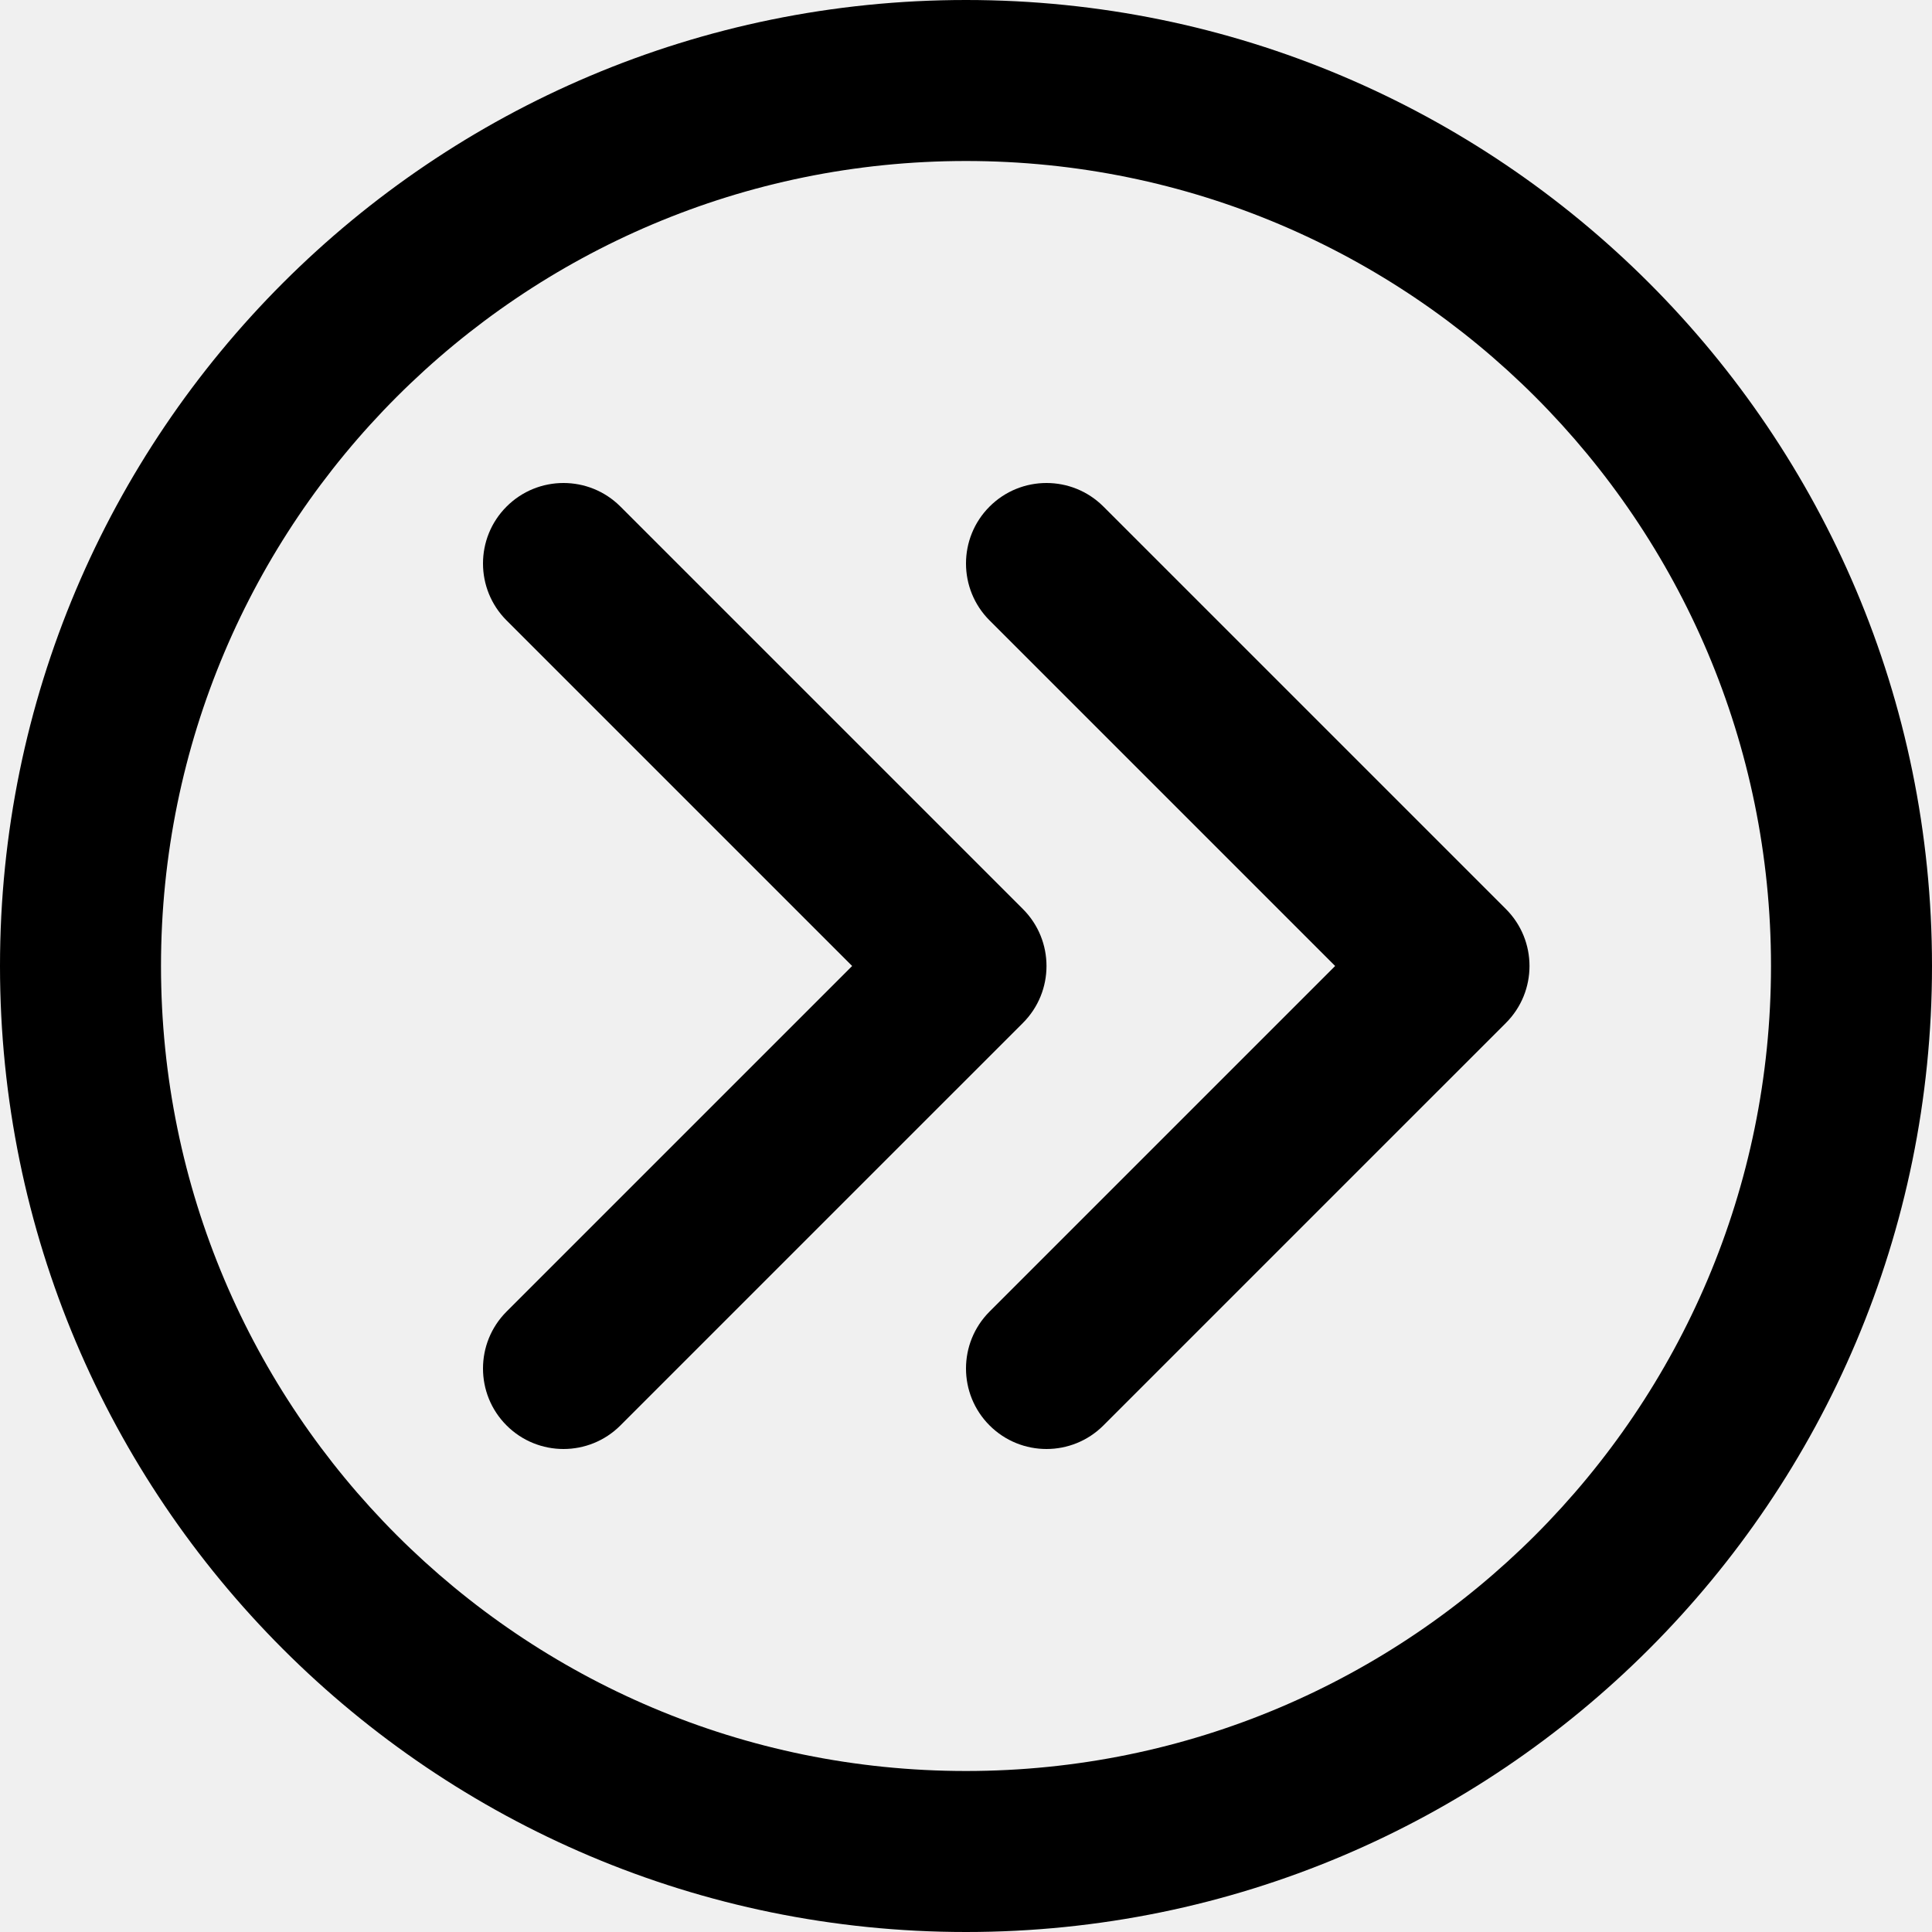
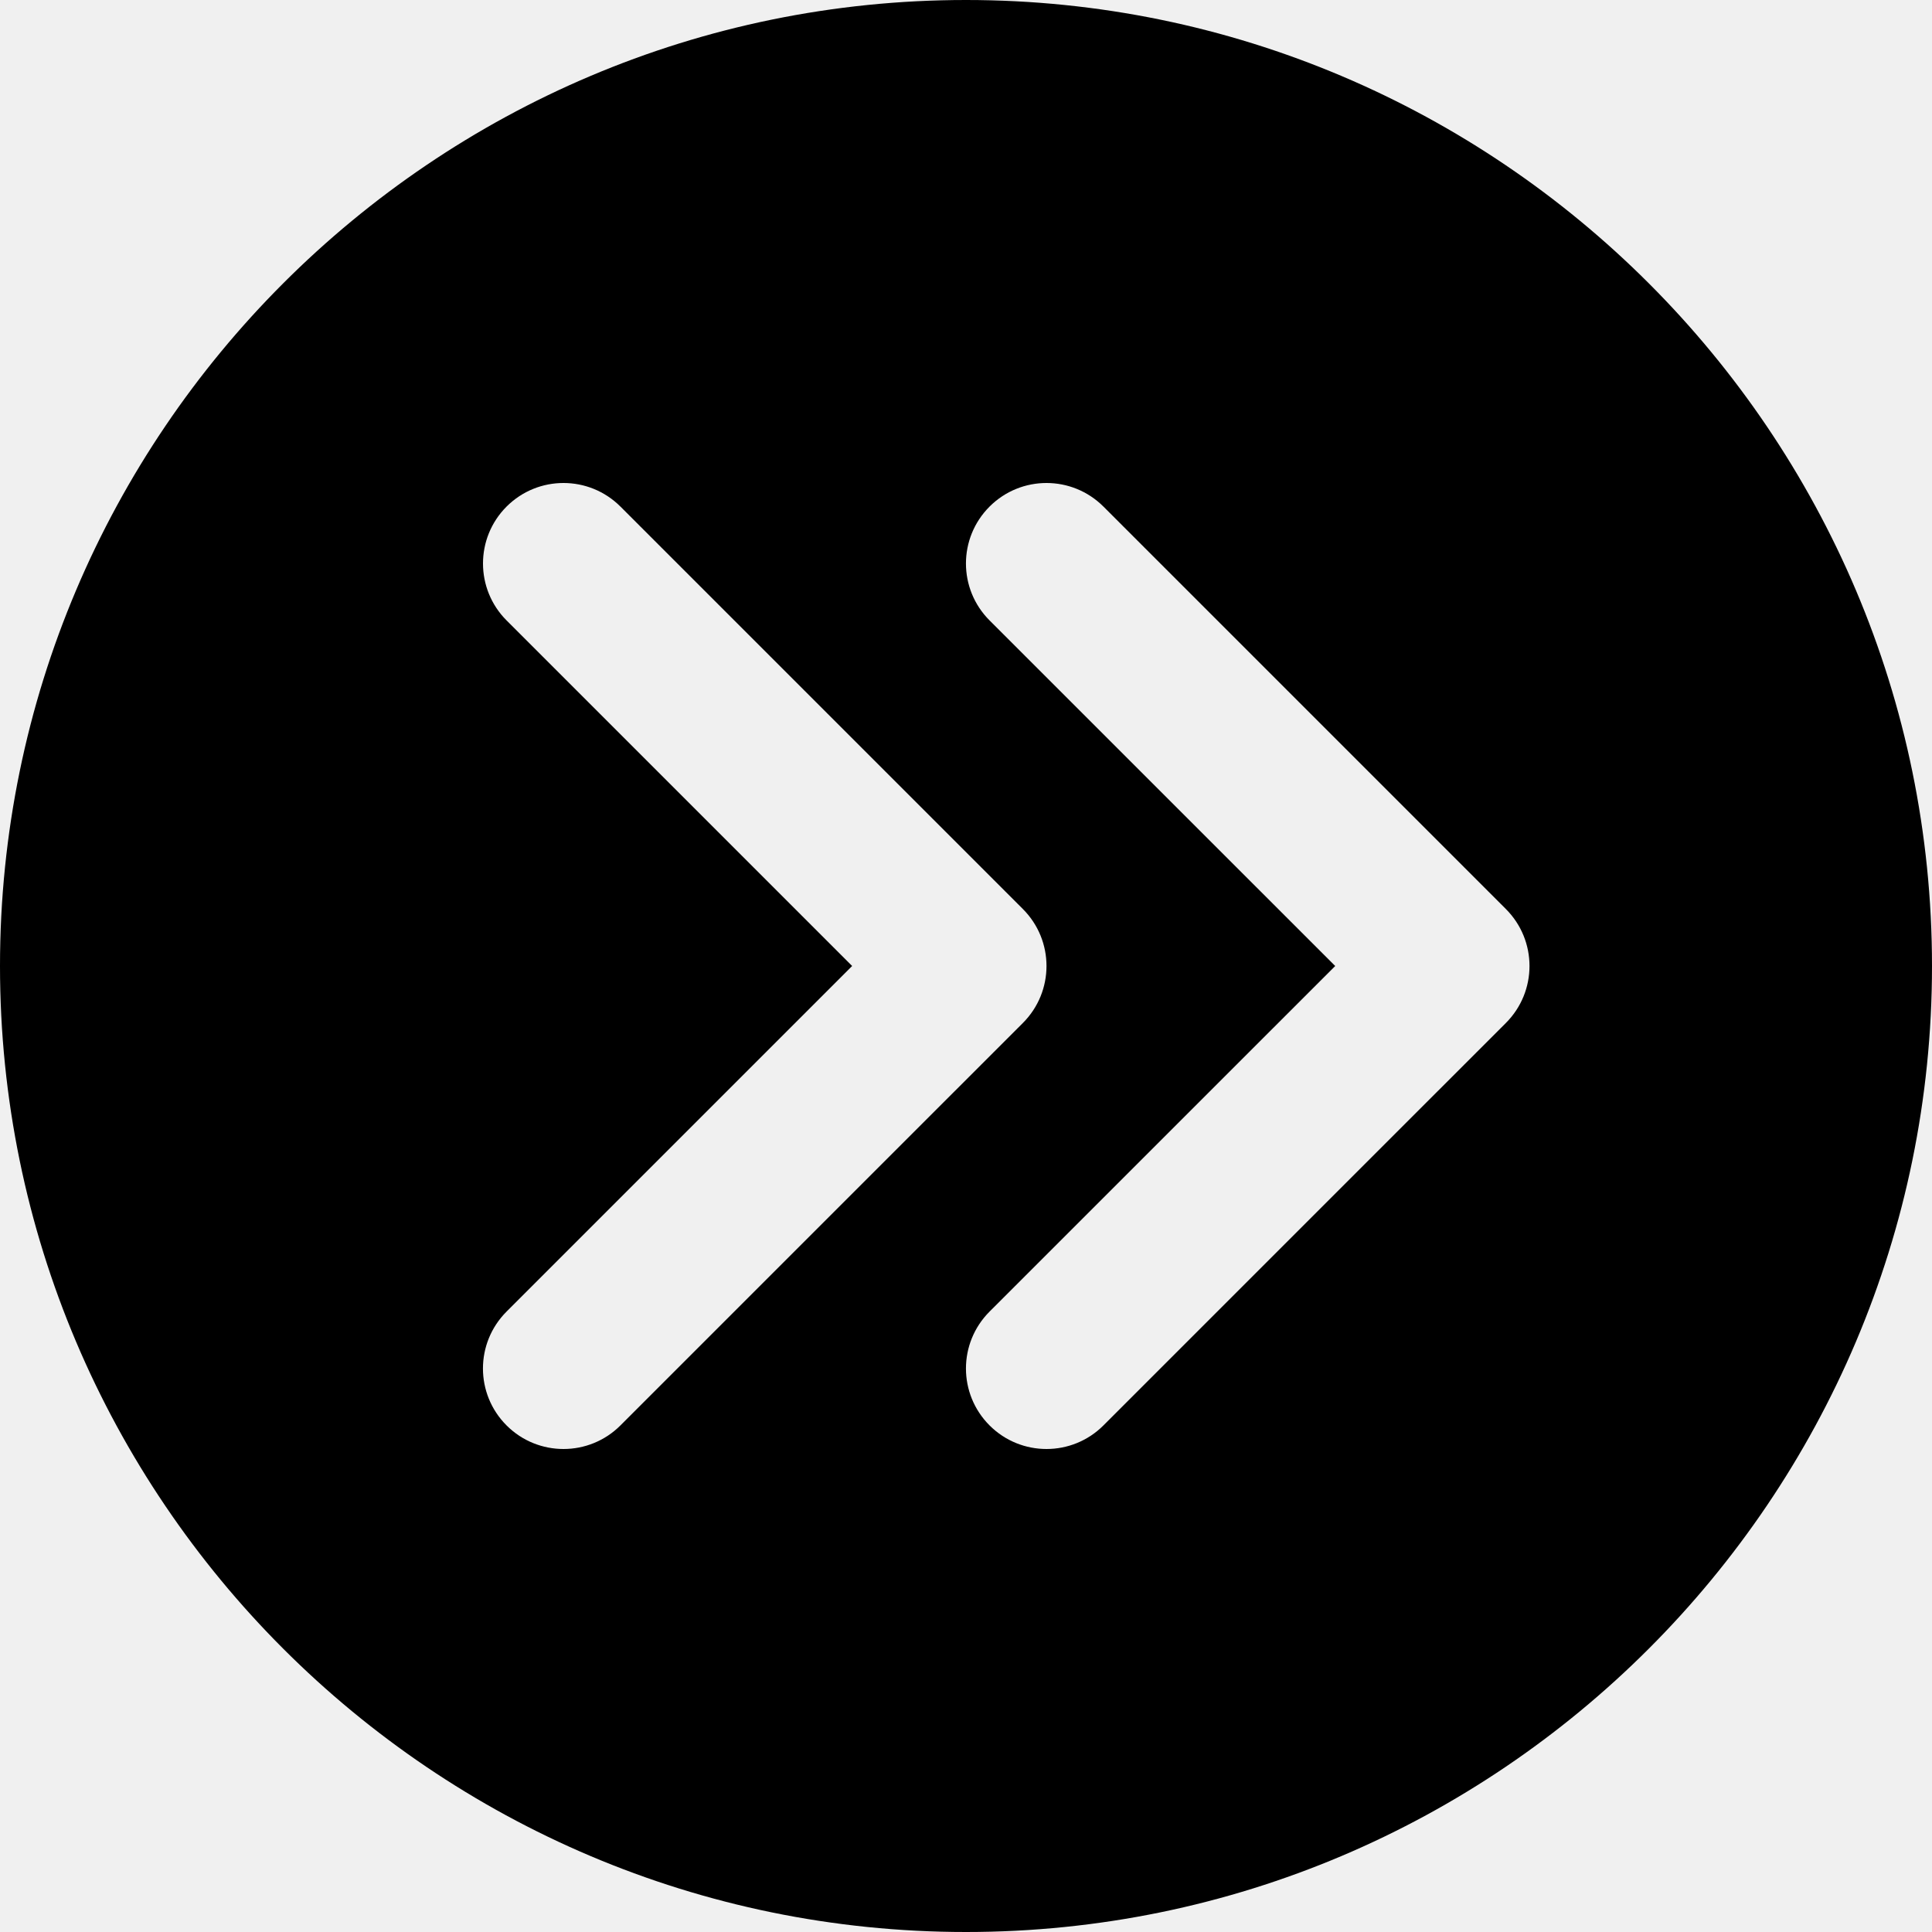
<svg xmlns="http://www.w3.org/2000/svg" width="30" height="30" viewBox="0 0 30 30" fill="none">
-   <path d="M15 0C6.716 0 0 6.716 0 15C0 23.284 6.716 30 15 30C23.284 30 30 23.284 30 15C30 6.716 23.284 0 15 0ZM15 27.5C8.097 27.5 2.5 21.903 2.5 15C2.5 8.097 8.097 2.5 15 2.5C21.903 2.5 27.5 8.097 27.5 15C27.5 21.903 21.903 27.5 15 27.5Z" fill="black" />
-   <path d="M17.134 7.866C16.646 7.378 15.854 7.378 15.366 7.866C14.878 8.354 14.878 9.146 15.366 9.634L20.732 15L15.366 20.366C14.878 20.854 14.878 21.646 15.366 22.134C15.854 22.622 16.646 22.622 17.134 22.134L23.384 15.884C23.872 15.396 23.872 14.604 23.384 14.116L17.134 7.866Z" fill="black" />
-   <path d="M15.884 14.116L9.634 7.866C9.146 7.378 8.354 7.378 7.866 7.866C7.378 8.354 7.378 9.146 7.866 9.634L13.232 15L7.866 20.366C7.378 20.854 7.378 21.646 7.866 22.134C8.354 22.622 9.146 22.622 9.634 22.134L15.884 15.884C16.372 15.396 16.372 14.604 15.884 14.116Z" fill="black" />
+   <g clip-path="url(#clip0_10_9)">
+     <path d="M15 0C6.729 0 0 6.729 0 15C0 23.271 6.729 30 15 30C23.271 30 30 23.271 30 15C30 6.729 23.271 0 15 0ZM8.75 22.5C8.43 22.5 8.11 22.378 7.866 22.134C7.377 21.645 7.377 20.855 7.866 20.366L13.232 15L7.866 9.634C7.378 9.145 7.378 8.355 7.866 7.866C8.355 7.378 9.145 7.378 9.634 7.866L15.884 14.116C16.372 14.605 16.372 15.395 15.884 15.884L9.634 22.134C9.39 22.378 9.07 22.5 8.75 22.5ZM23.384 15.884L17.134 22.134C16.89 22.378 16.57 22.5 16.25 22.5C15.93 22.5 15.61 22.378 15.366 22.134C14.877 21.645 14.877 20.855 15.366 20.366L20.733 15L15.366 9.634C14.877 9.145 14.877 8.355 15.366 7.866C15.855 7.378 16.645 7.378 17.134 7.866L23.384 14.116C23.872 14.605 23.872 15.395 23.384 15.884Z" fill="black" />
+   </g>
+   <defs>
+     <clipPath id="clip0_10_9">
+       <rect width="30" height="30" fill="white" />
+     </clipPath>
+   </defs>
</svg>
